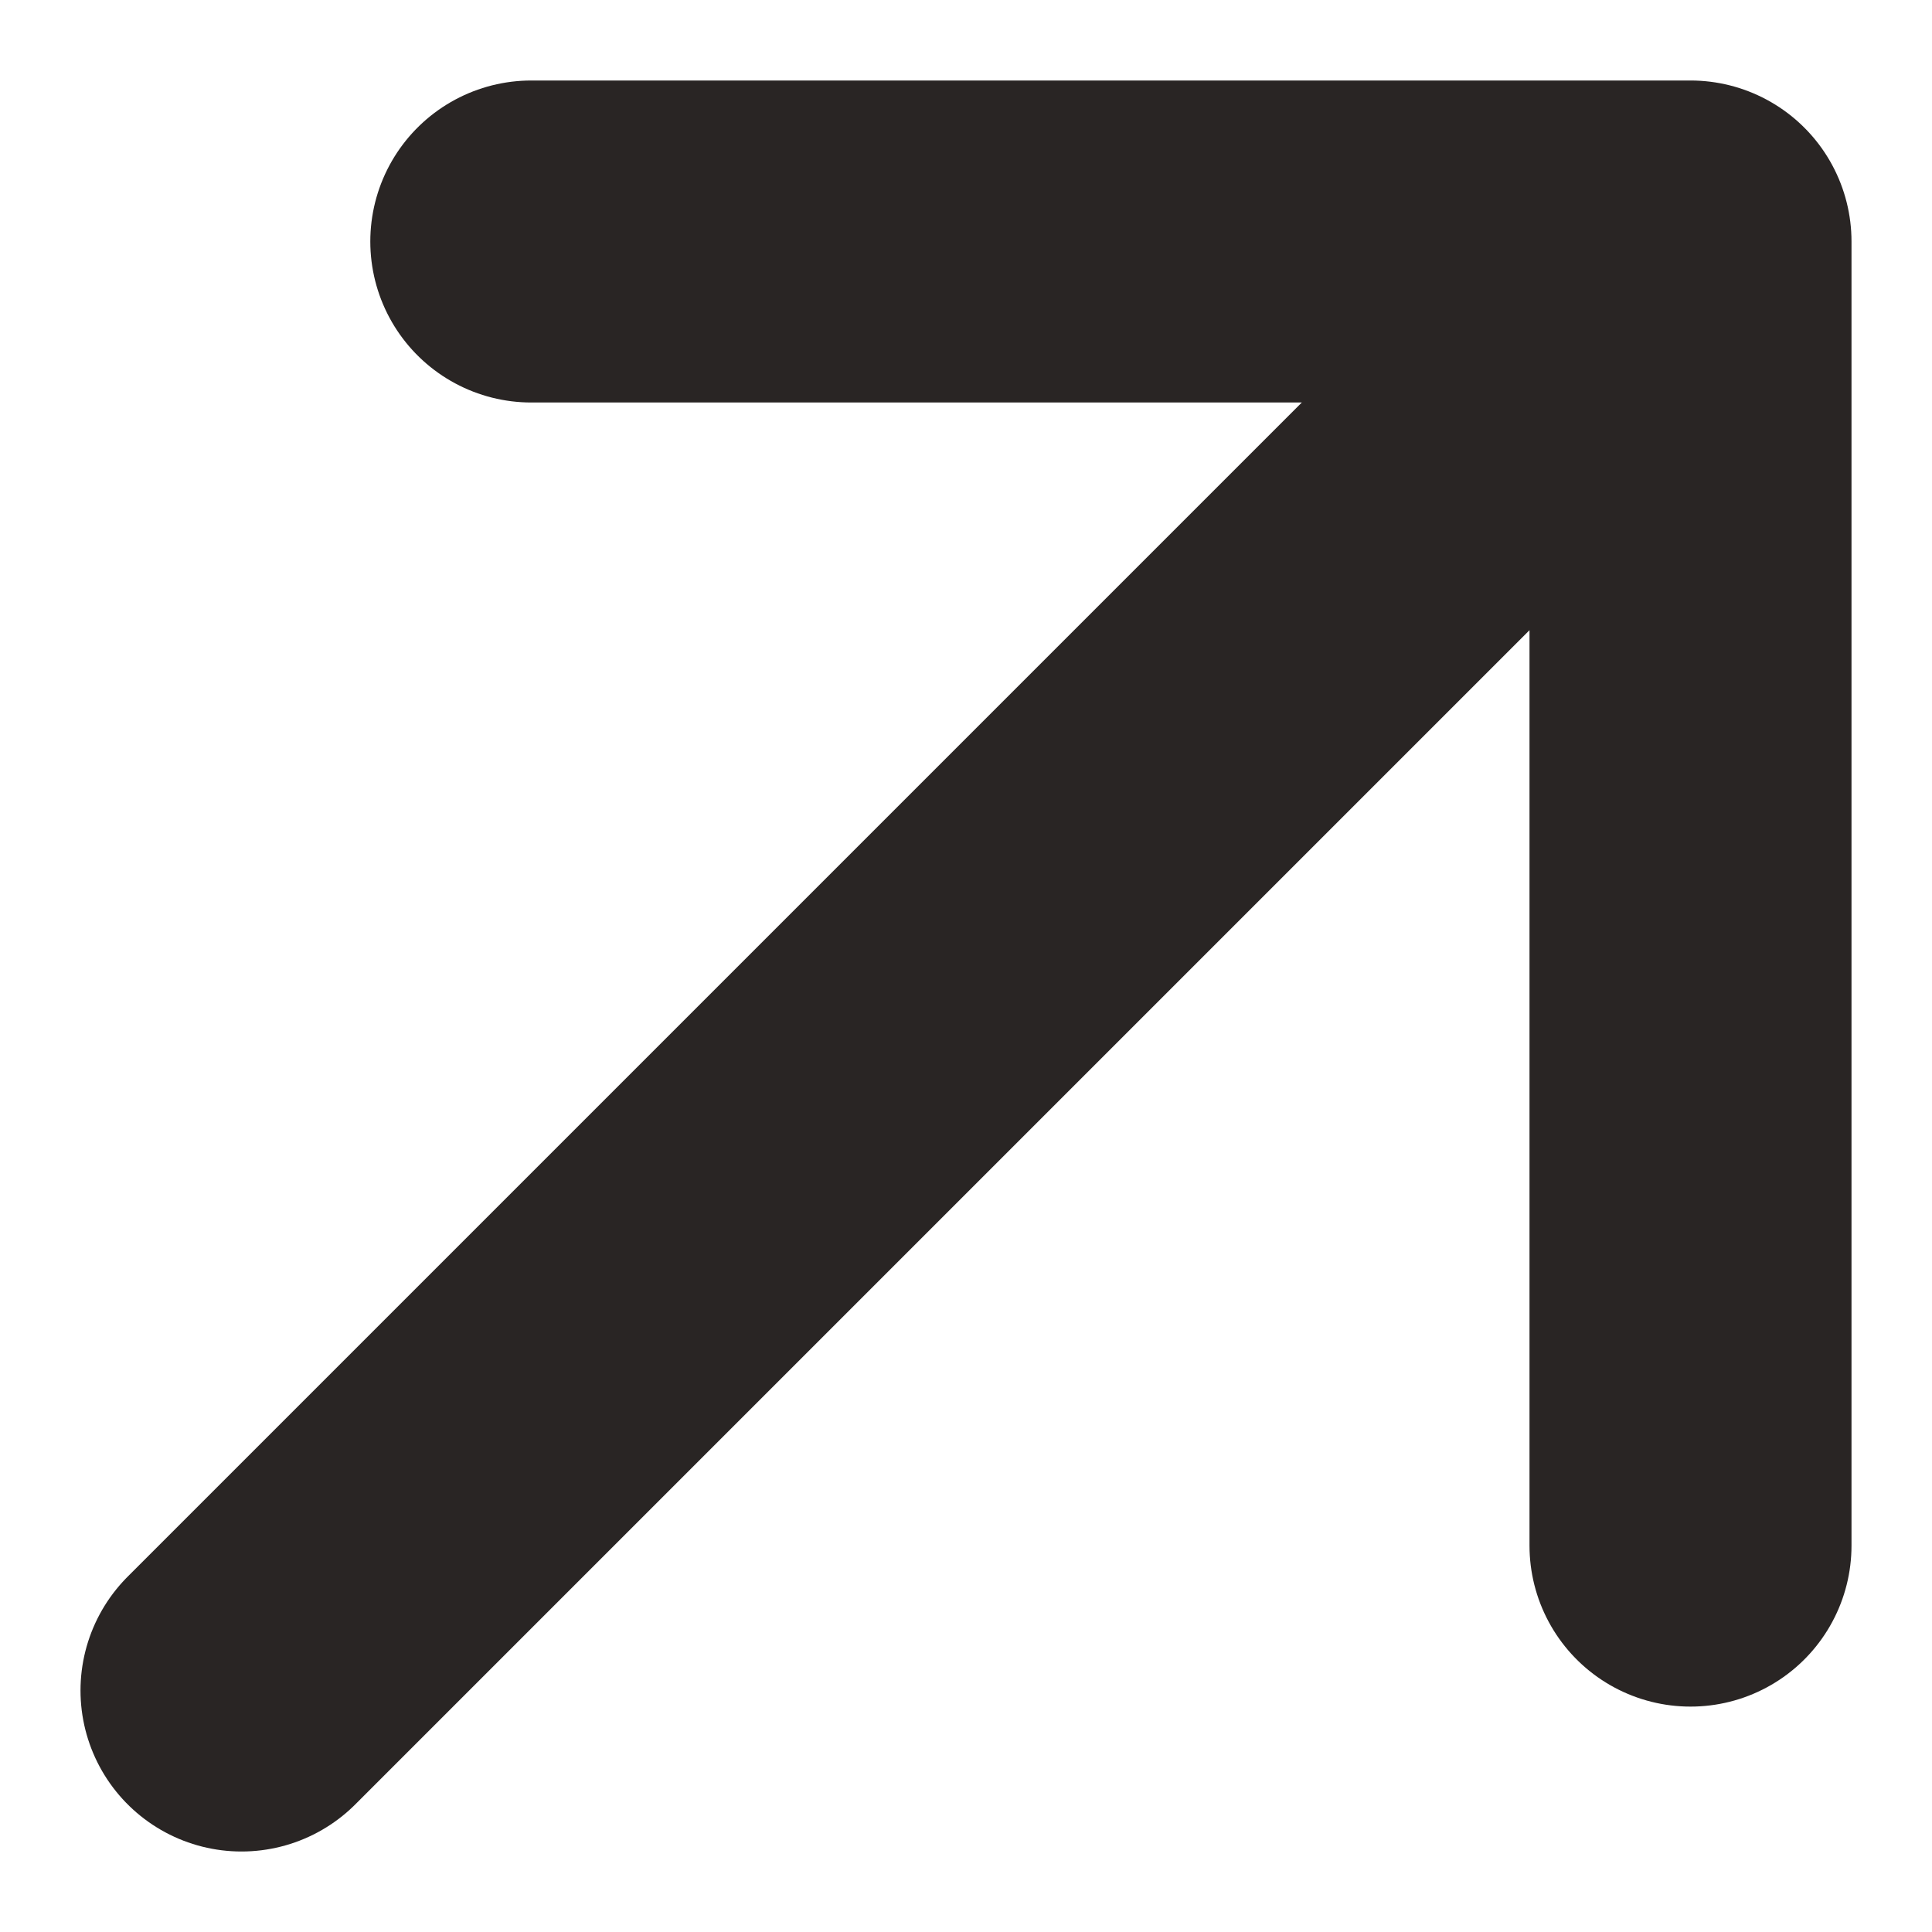
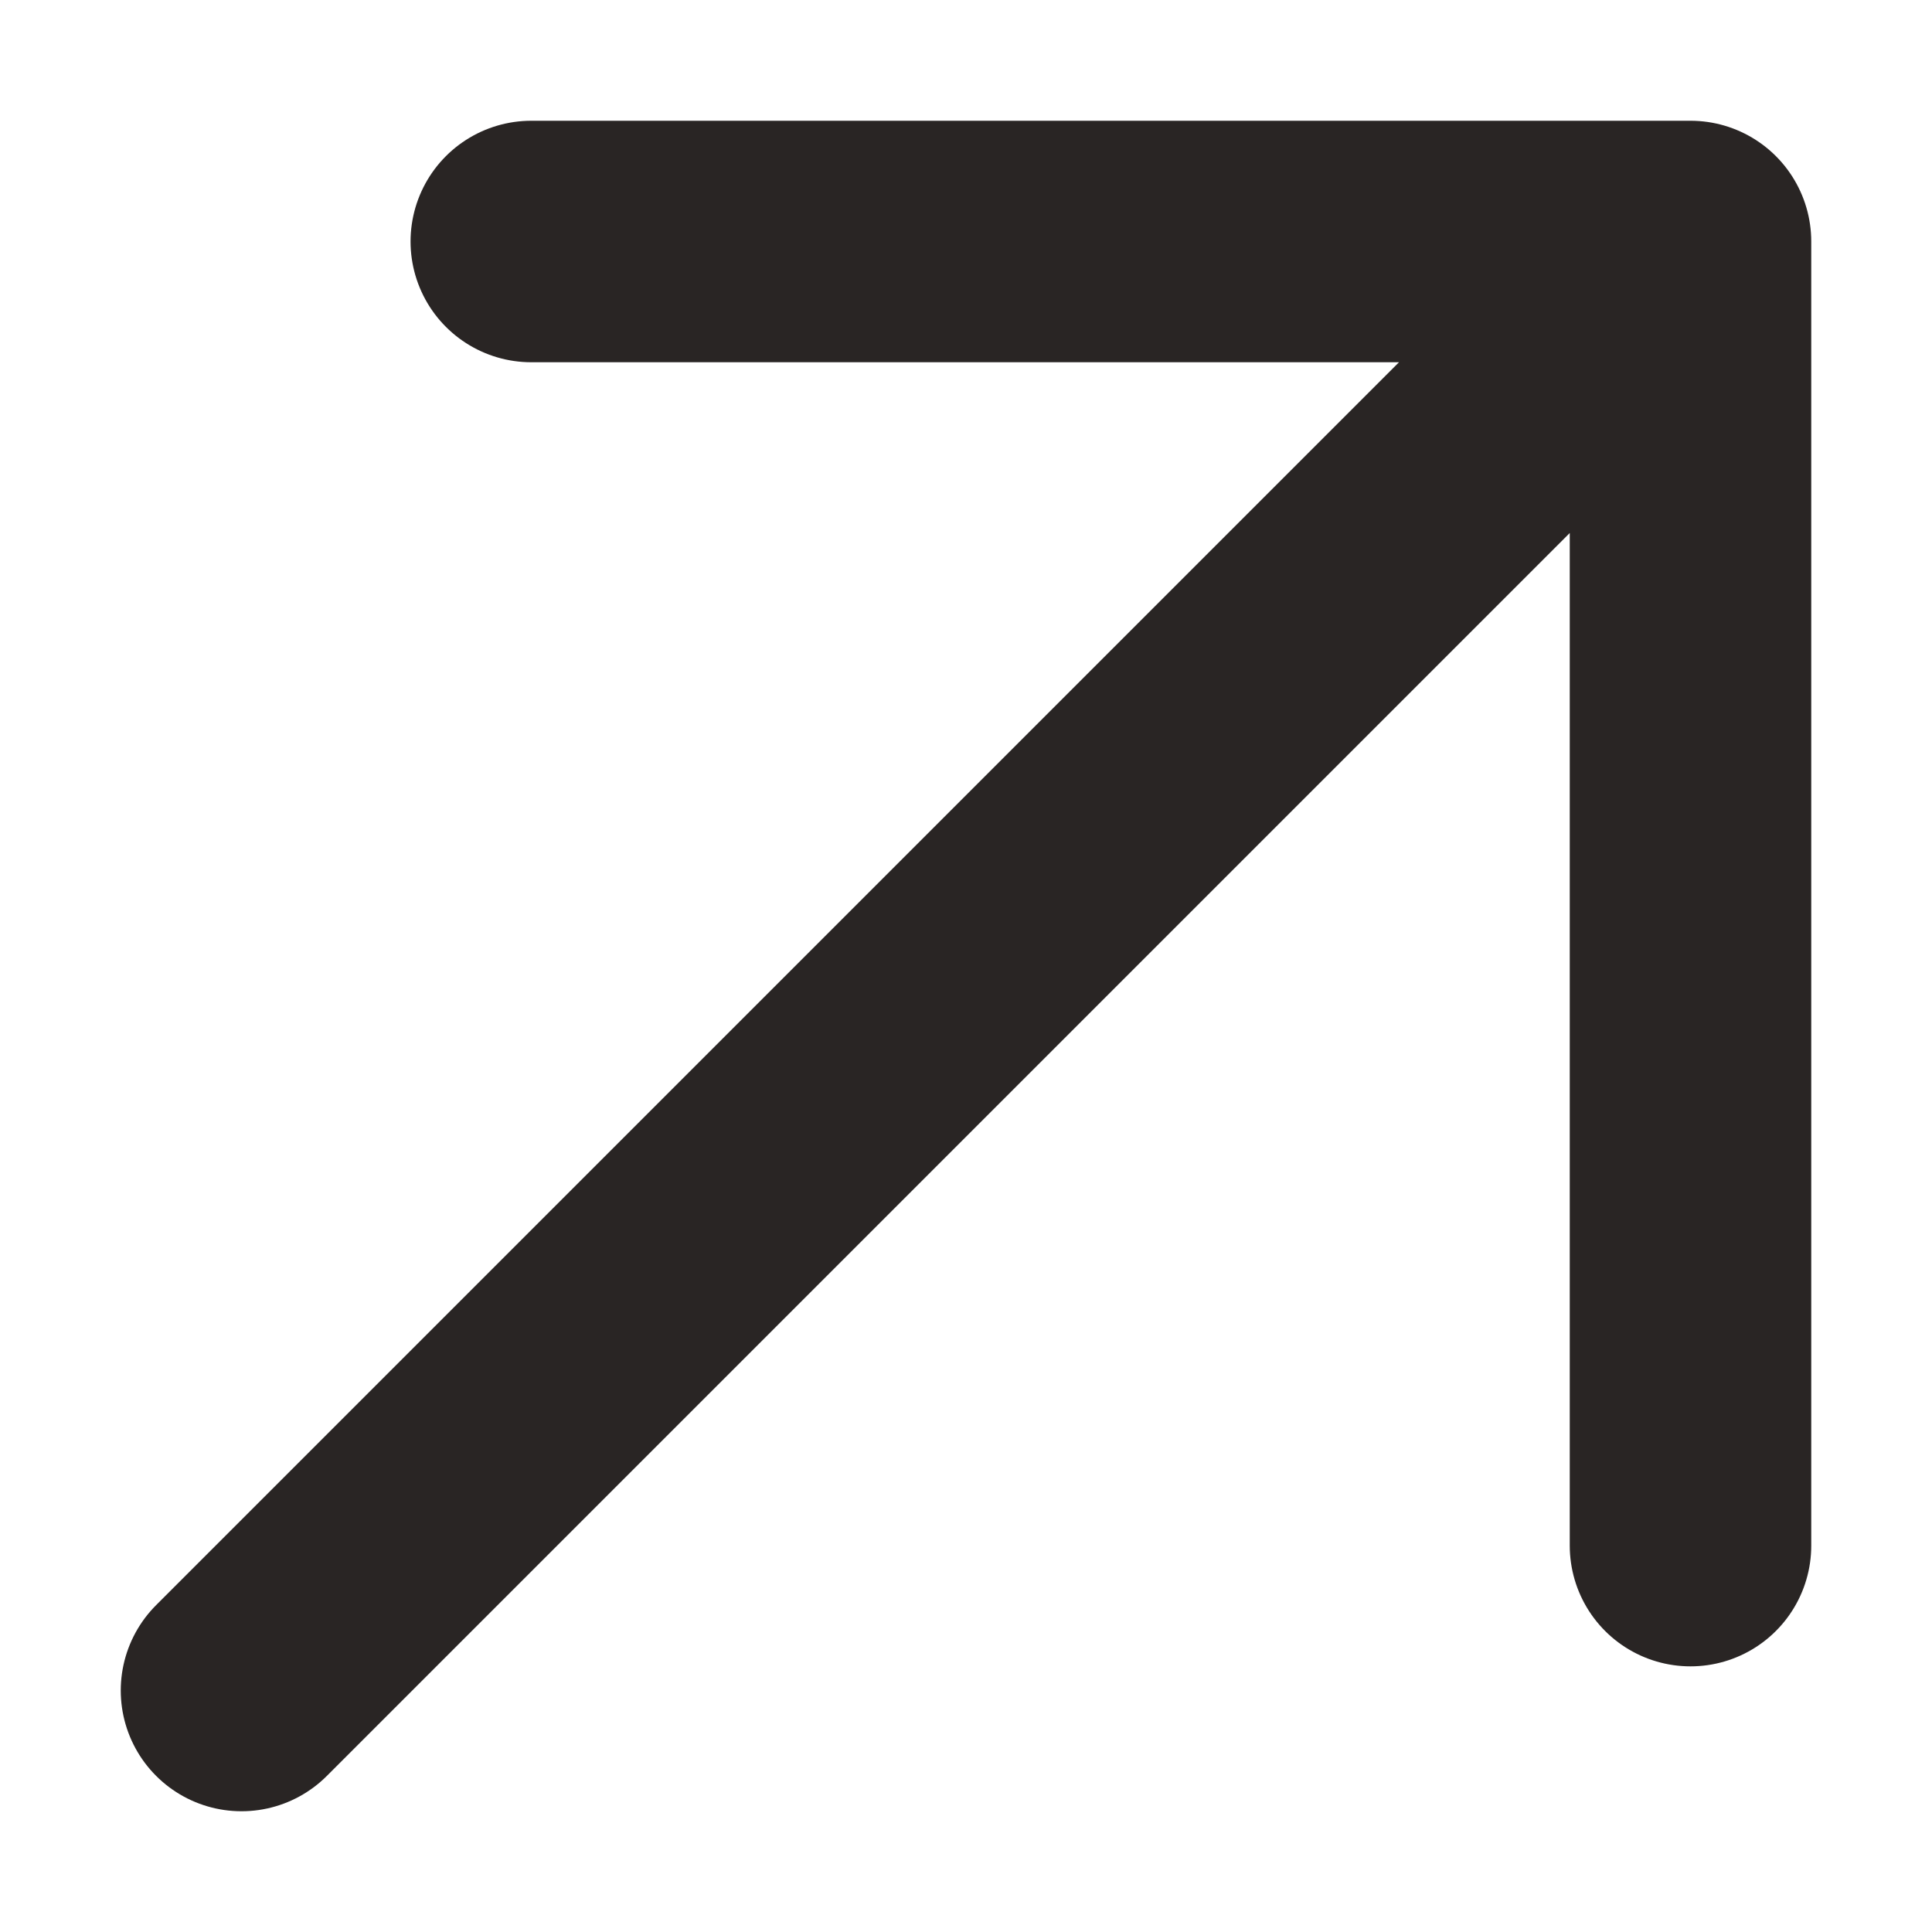
<svg xmlns="http://www.w3.org/2000/svg" width="48" height="48" viewBox="0 0 48 48" fill="none">
-   <path d="M6 42L42 6M42 6V38.4M42 6H13.2" stroke="#292524" stroke-width="8" stroke-linecap="round" stroke-linejoin="round" />
+   <path d="M6 42L42 6M42 6V38.4M42 6H13.2" stroke="#292524" stroke-width="6" stroke-linecap="round" stroke-linejoin="round" />
</svg>
